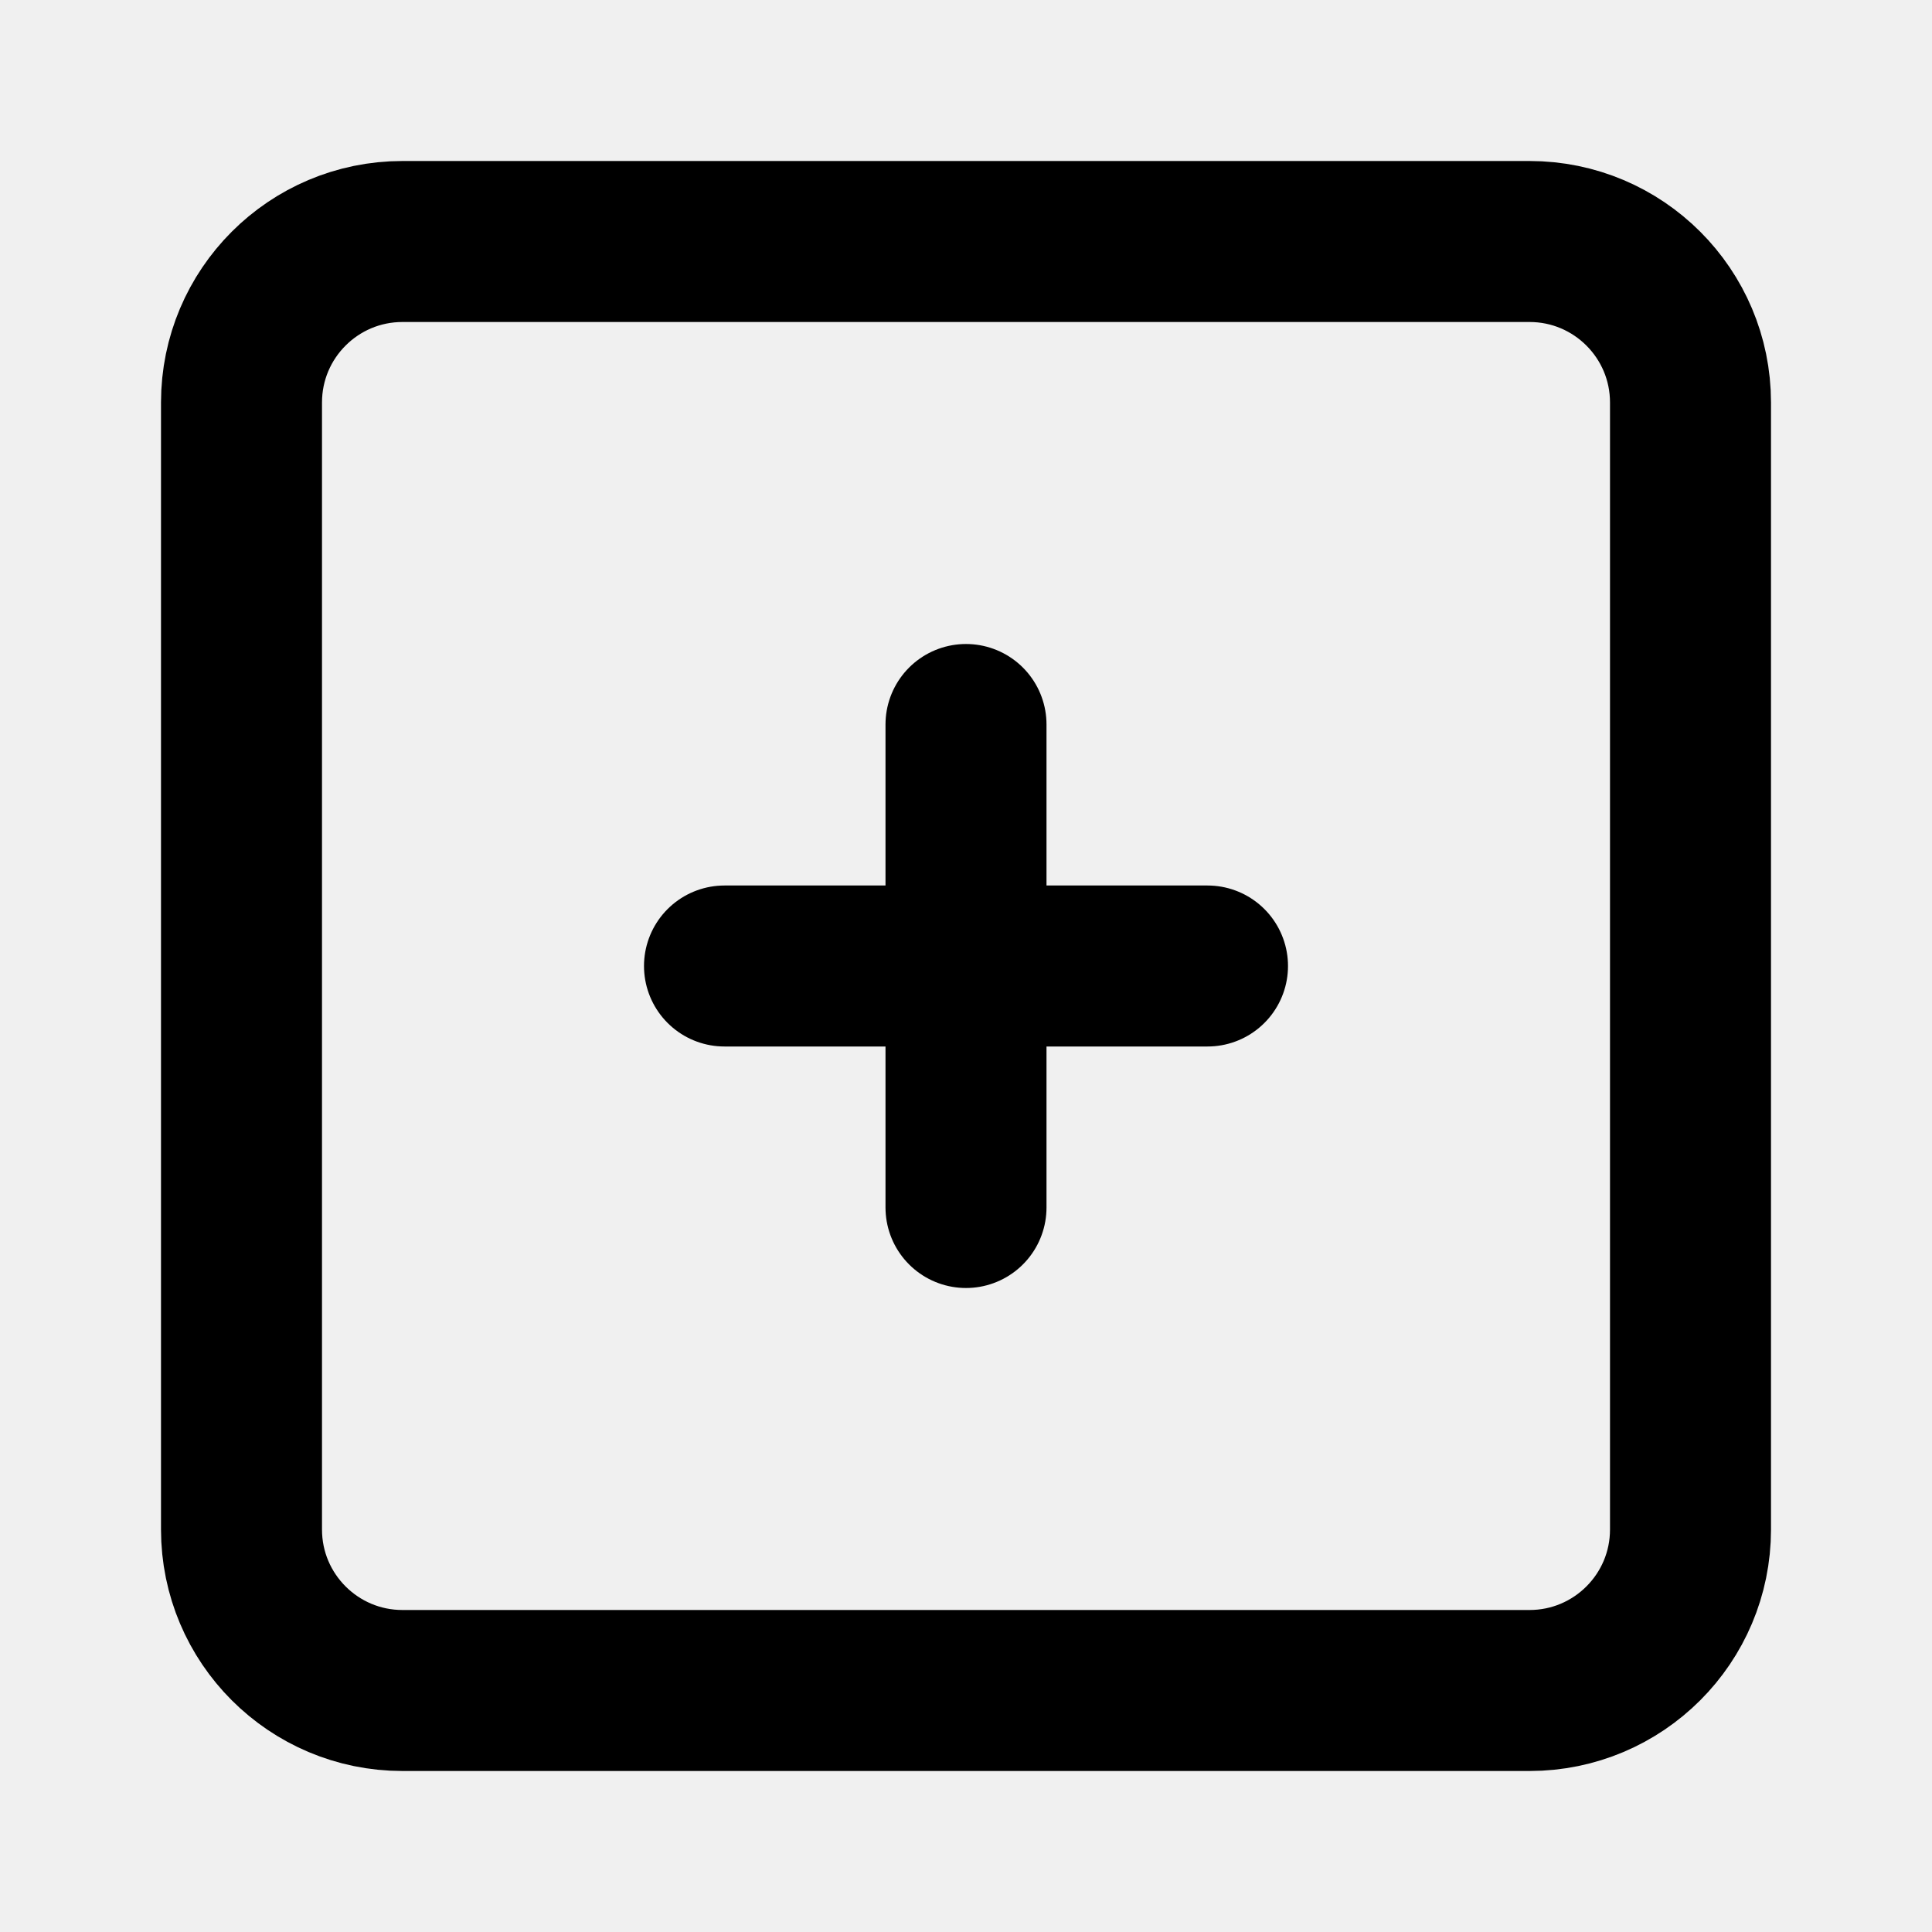
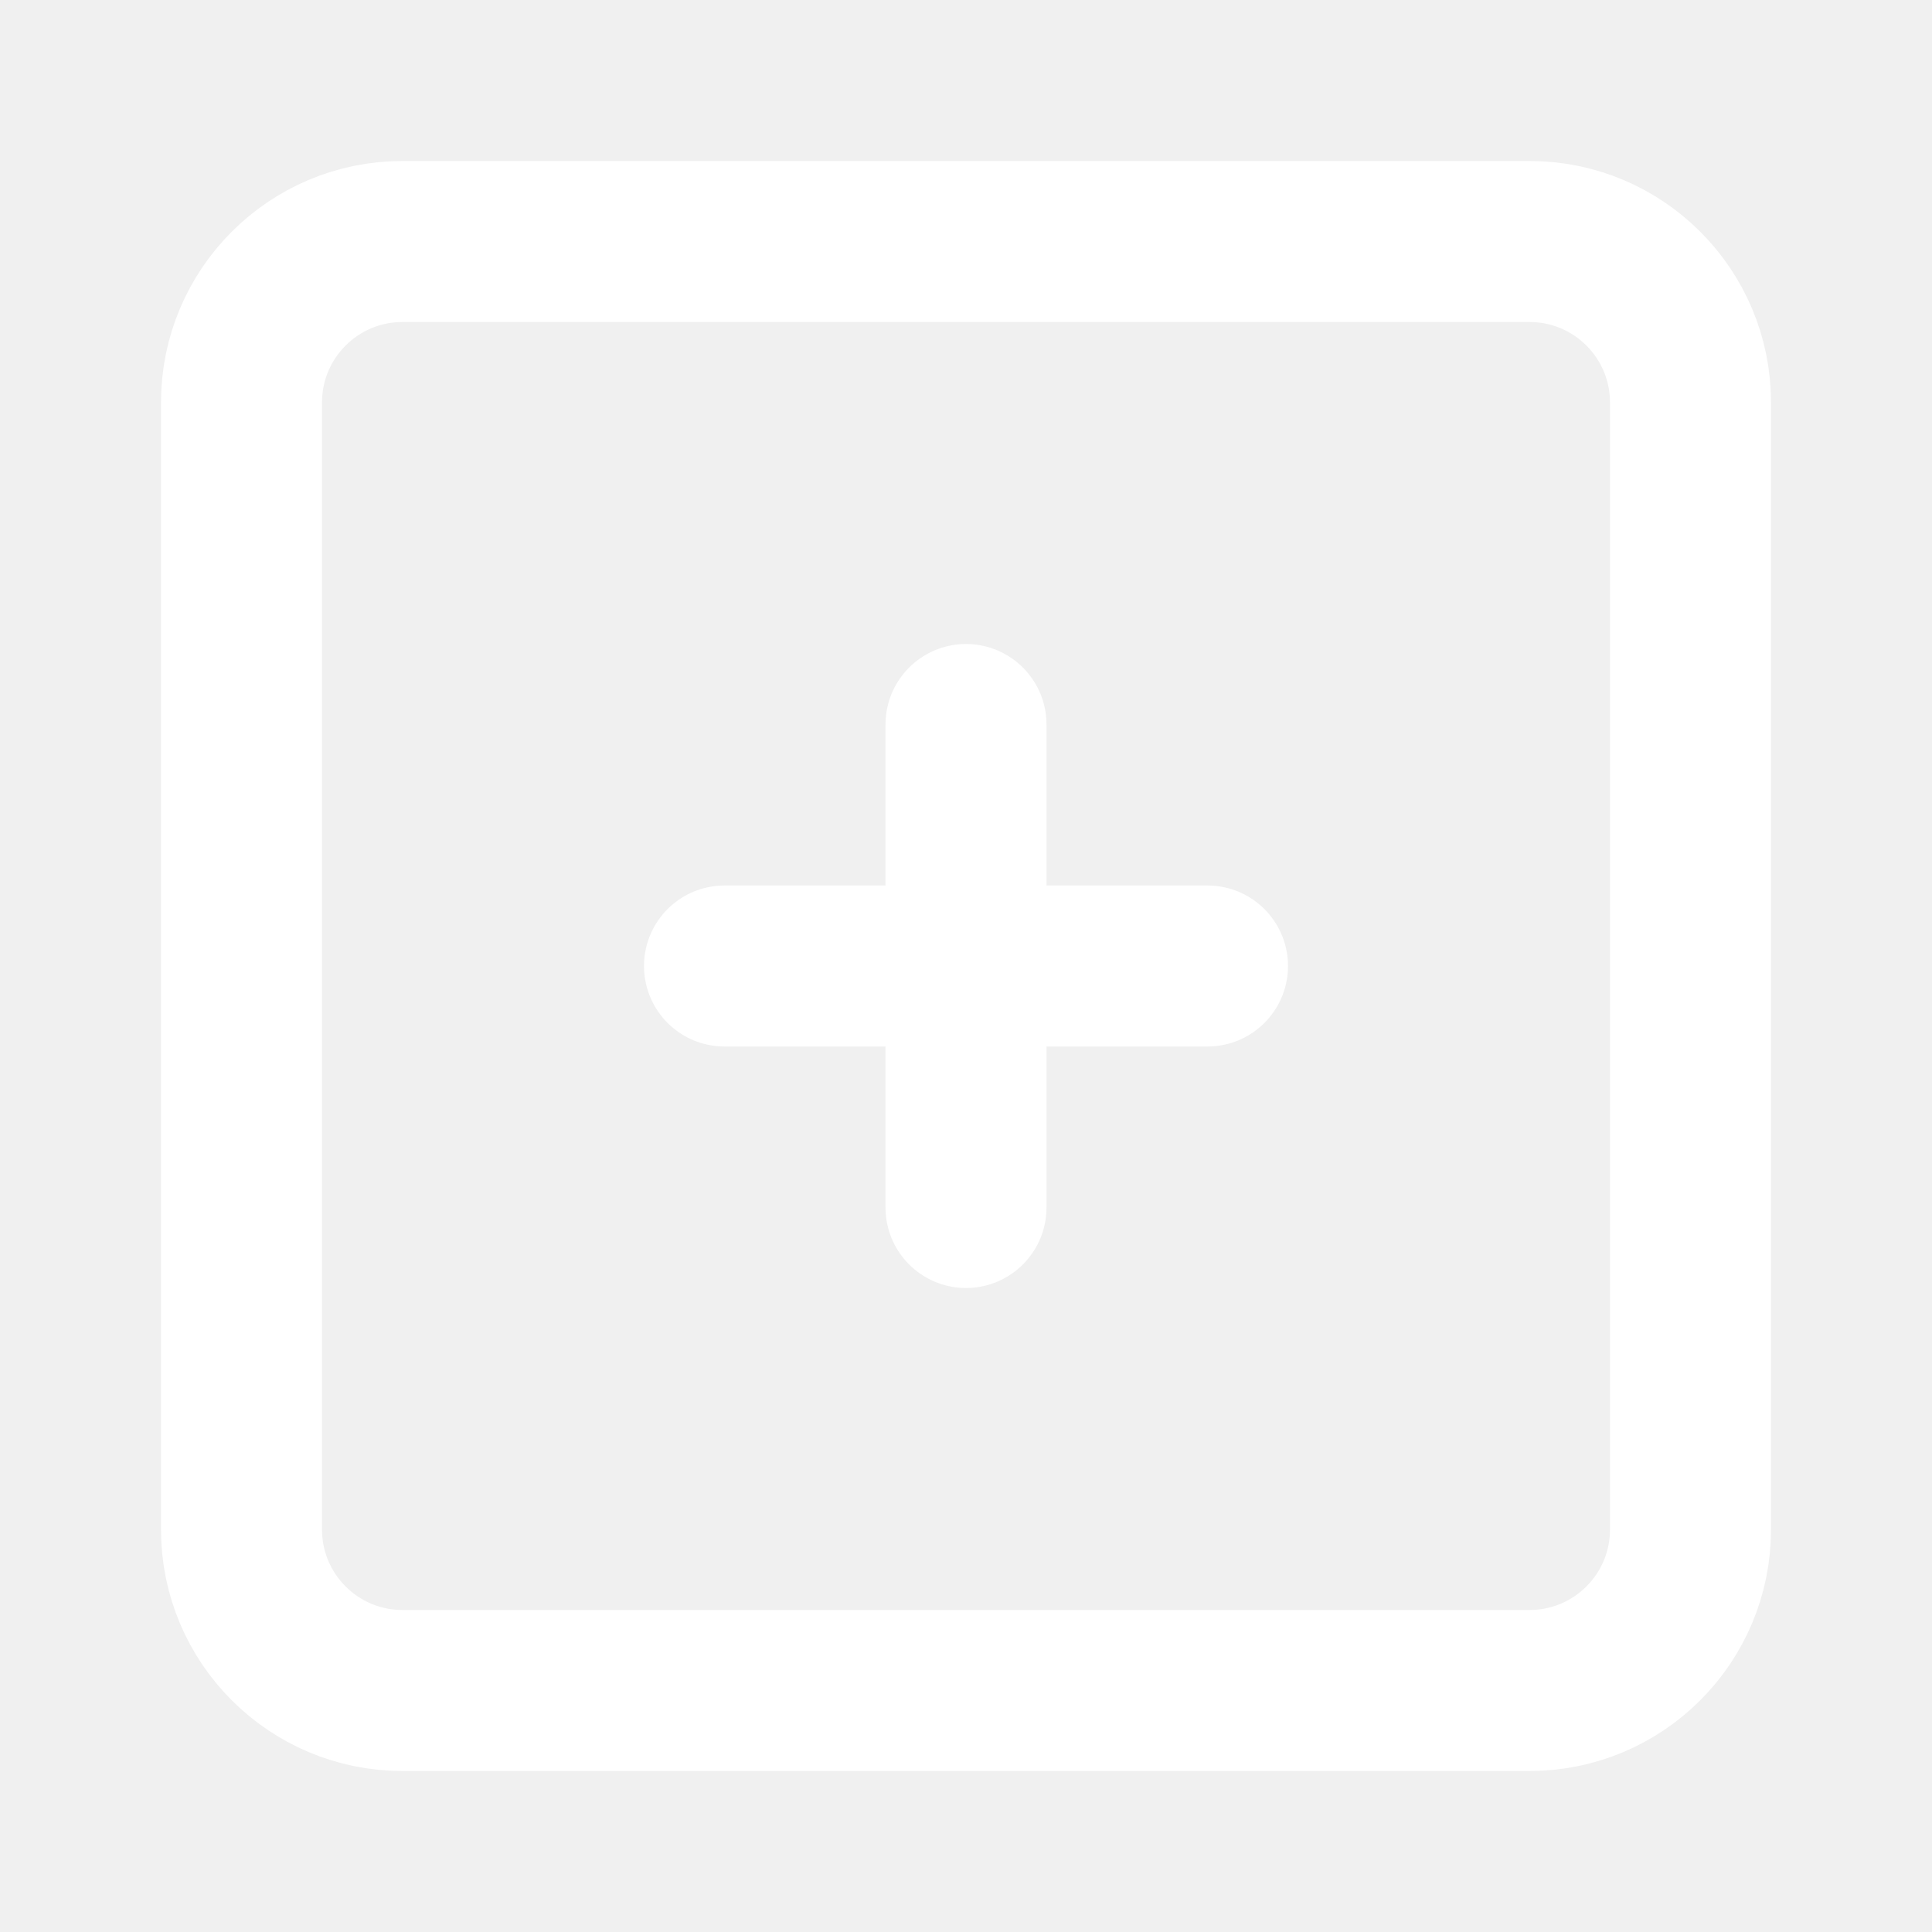
- <svg xmlns="http://www.w3.org/2000/svg" width="24" height="24" viewBox="0 0 24 24" fill="none" stroke="currentColor" stroke-width="2" stroke-linecap="round" stroke-linejoin="round" class="icon icon-tabler icons-tabler-outline icon-tabler-square-plus">
+ <svg xmlns="http://www.w3.org/2000/svg" width="24" height="24" viewBox="0 0 24 24" fill="none" stroke="white" stroke-width="2" stroke-linecap="round" stroke-linejoin="round" class="icon icon-tabler icons-tabler-outline icon-tabler-square-plus">
  <path stroke="none" d="M0 0h24v24H0z" fill="none" />
  <path d="M9 12h6" />
  <path d="M12 9v6" />
  <path d="M3 5a2 2 0 0 1 2 -2h14a2 2 0 0 1 2 2v14a2 2 0 0 1 -2 2h-14a2 2 0 0 1 -2 -2v-14" />
</svg>
